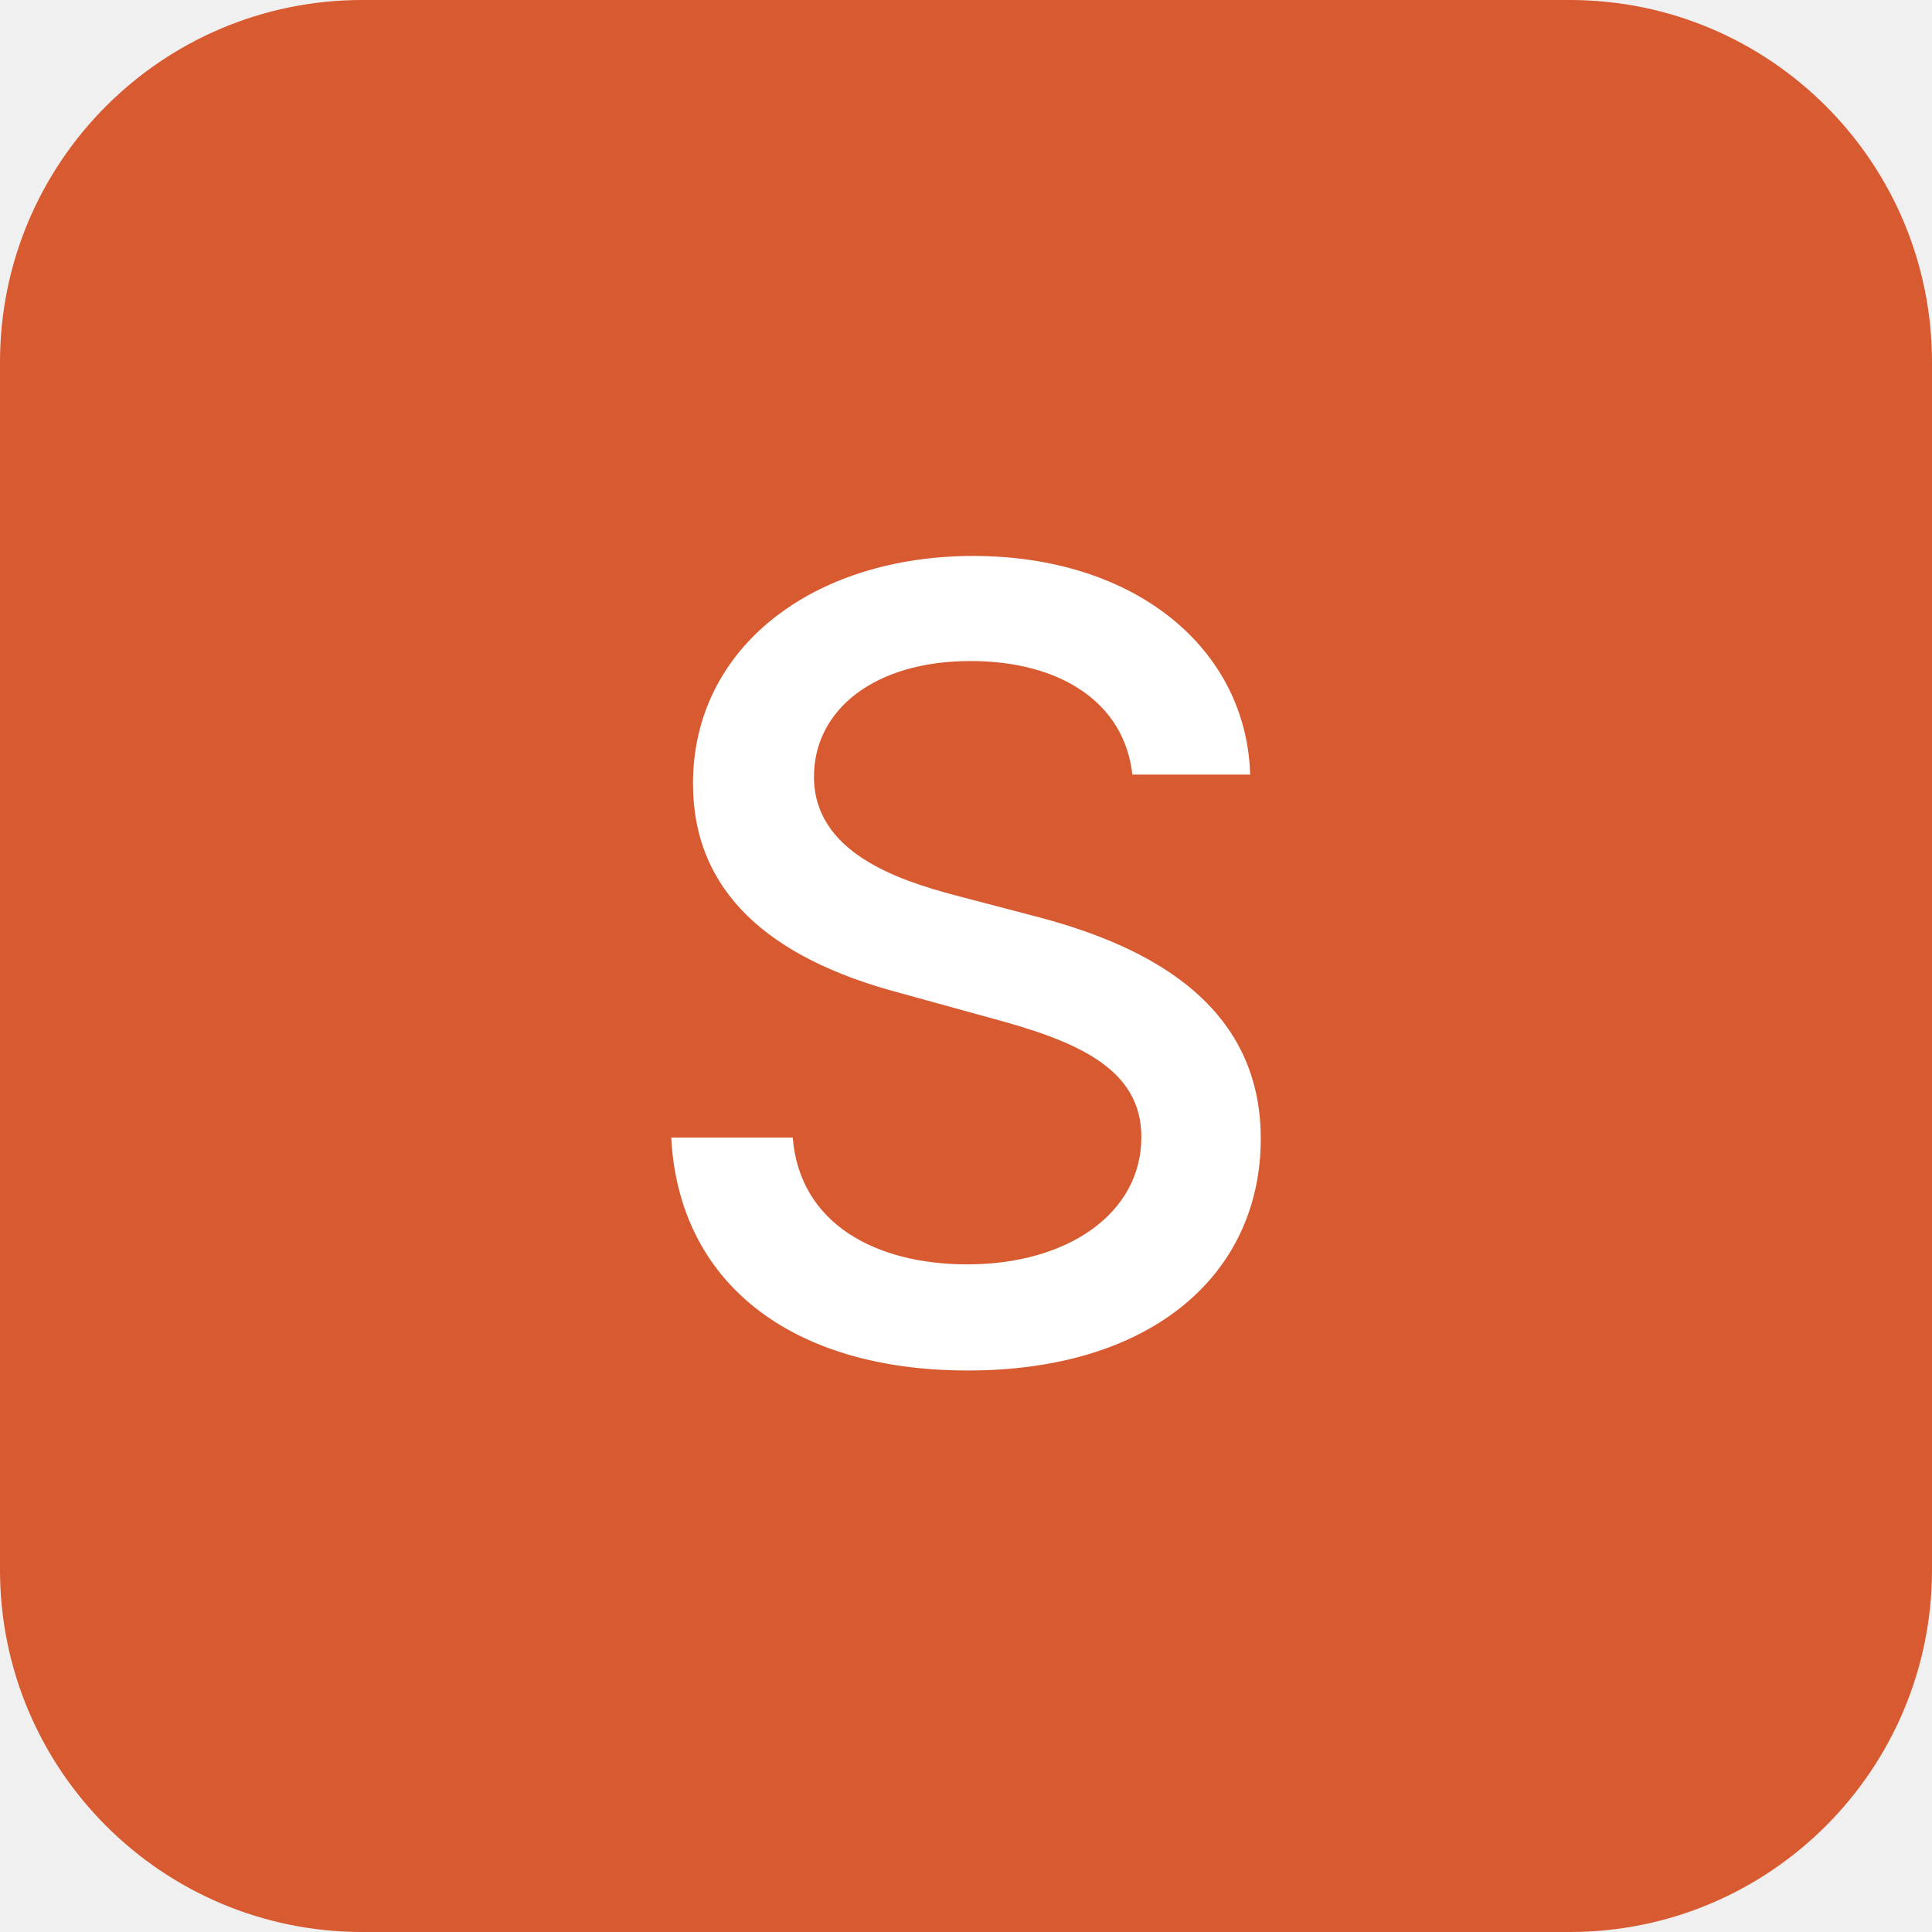
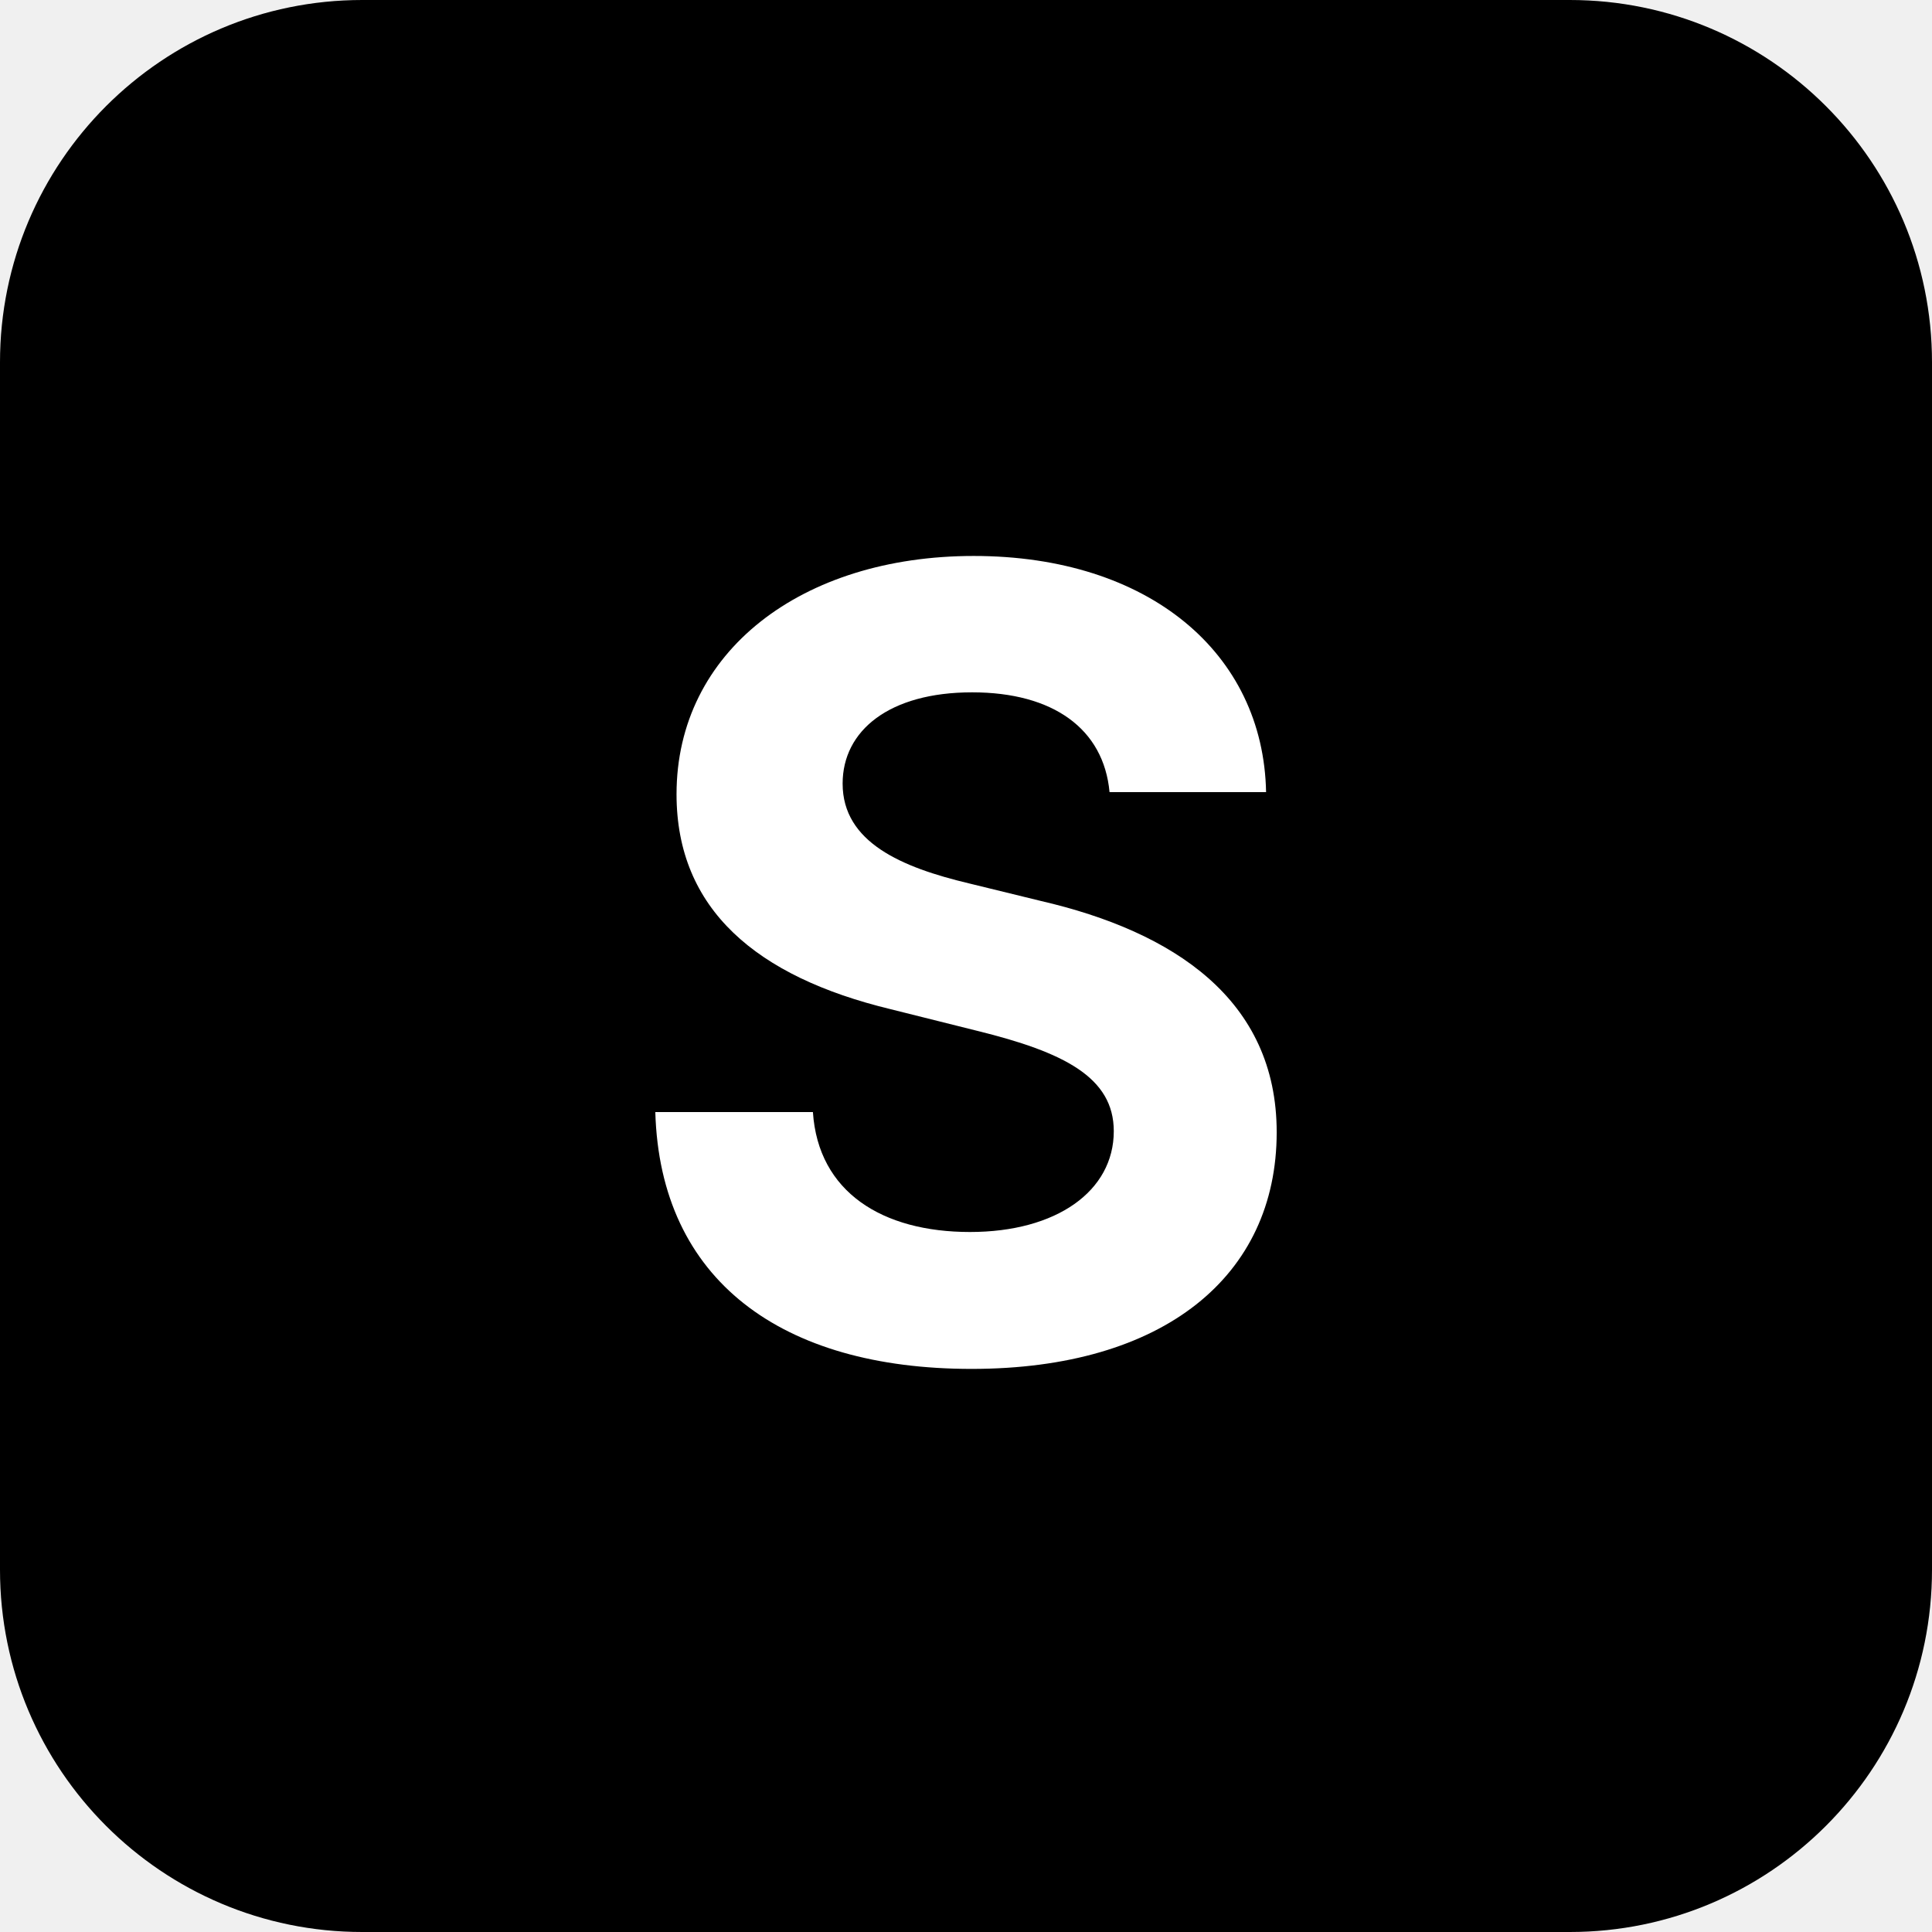
<svg xmlns="http://www.w3.org/2000/svg" viewBox="0 0 512 512">
-   <rect width="512" height="512" rx="96" fill="#d85a30" />
-   <text x="256" y="256" dy="0.36em" text-anchor="middle" font-family="Inter, system-ui, -apple-system, sans-serif" font-size="288" font-weight="500" letter-spacing="-6" fill="#ffffff">S</text>
+   <rect width="512" height="512" rx="96" fill="#000000" />
+   <text x="256" y="256" dy="0.36em" text-anchor="middle" font-family="Inter, system-ui, -apple-system, sans-serif" font-size="288" font-weight="700" letter-spacing="-6" fill="#ffffff">S</text>
</svg>
